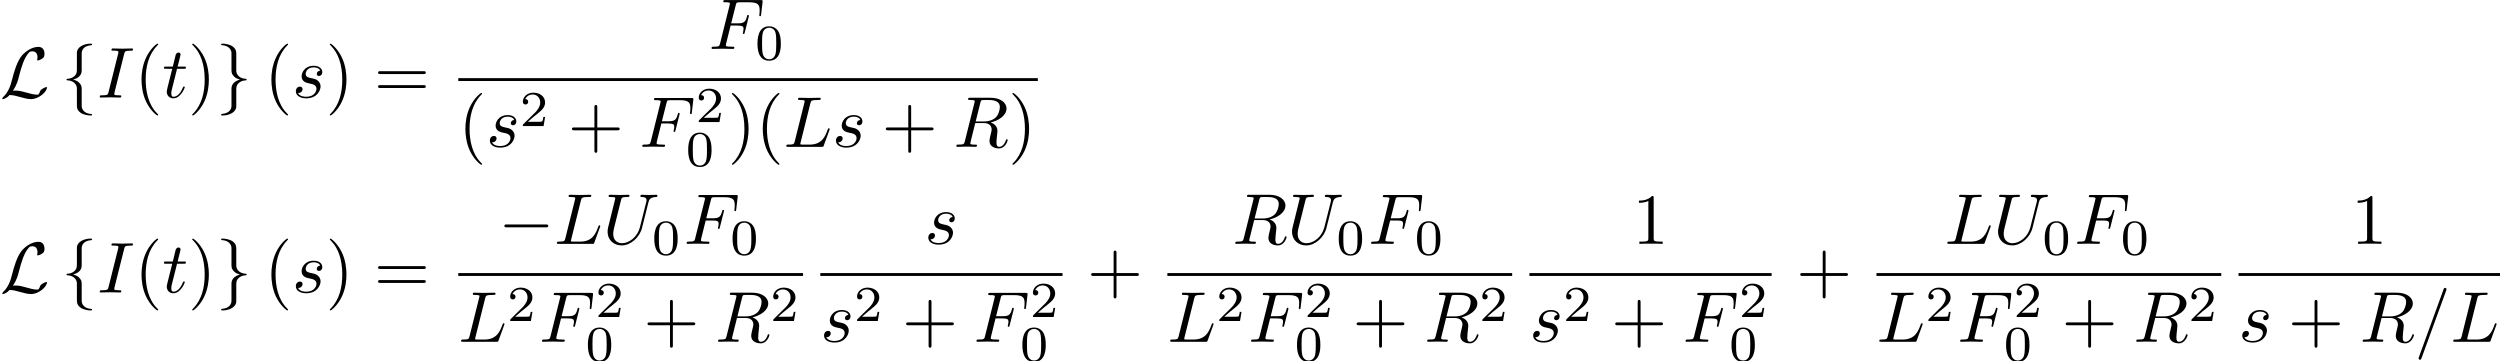
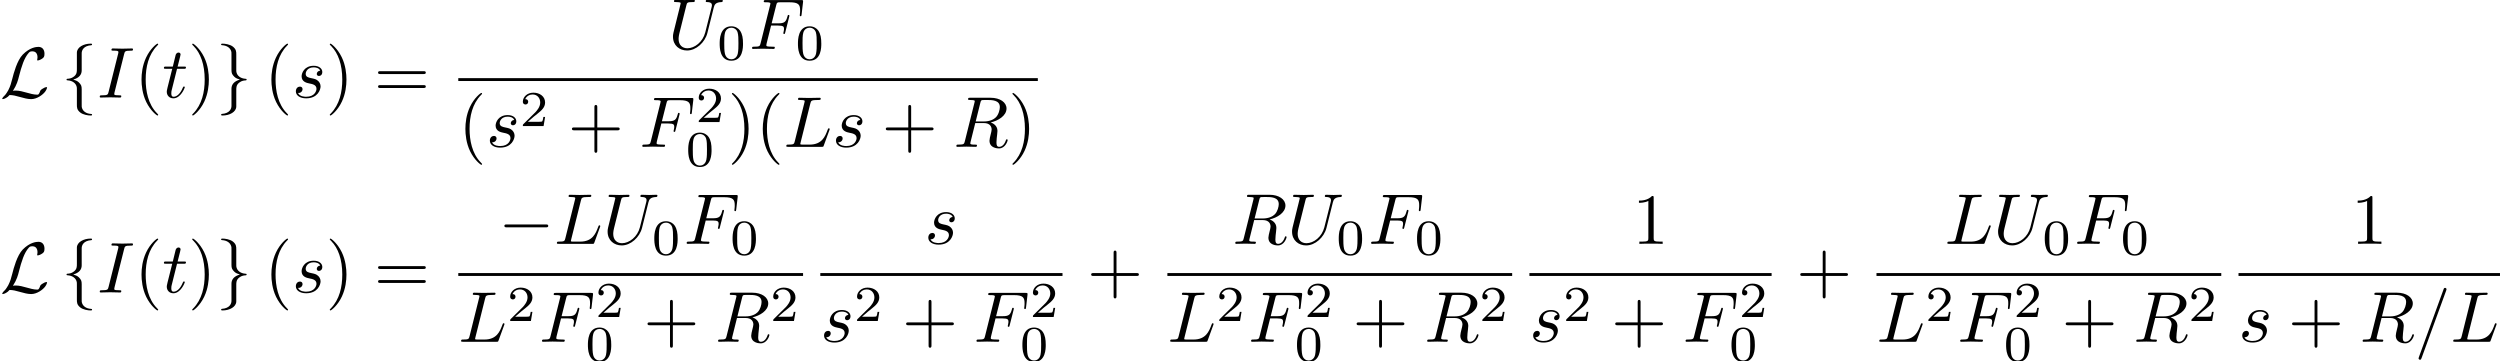
<svg xmlns="http://www.w3.org/2000/svg" xmlns:xlink="http://www.w3.org/1999/xlink" height="75.054pt" version="1.1" viewBox="92.653 110.623 519.857 75.054" width="519.857pt">
  <defs>
    <path d="M6.565 -2.291C6.735 -2.291 6.914 -2.291 6.914 -2.491S6.735 -2.69 6.565 -2.69H1.176C1.006 -2.69 0.827 -2.69 0.827 -2.491S1.006 -2.291 1.176 -2.291H6.565Z" id="g0-0" />
    <path d="M1.793 -0.927C2.331 -1.763 2.501 -2.401 2.63 -2.929C2.979 -4.304 3.357 -5.499 3.975 -6.187C4.095 -6.316 4.174 -6.406 4.493 -6.406C5.181 -6.406 5.2 -5.719 5.2 -5.579C5.2 -5.4 5.151 -5.26 5.151 -5.21C5.151 -5.141 5.21 -5.141 5.22 -5.141C5.38 -5.141 5.649 -5.25 5.898 -5.43C6.077 -5.569 6.167 -5.669 6.167 -6.077C6.167 -6.615 5.888 -7.024 5.33 -7.024C5.011 -7.024 4.135 -6.944 3.158 -5.958C2.361 -5.141 1.893 -3.347 1.704 -2.6C1.524 -1.913 1.445 -1.604 1.146 -1.006C1.076 -0.887 0.817 -0.448 0.677 -0.319C0.408 -0.07 0.309 0.11 0.309 0.159C0.309 0.179 0.329 0.219 0.399 0.219C0.438 0.219 0.648 0.179 0.907 0.01C1.076 -0.09 1.096 -0.11 1.325 -0.349C1.823 -0.339 2.172 -0.249 2.8 -0.07C3.308 0.07 3.816 0.219 4.324 0.219C5.131 0.219 5.948 -0.389 6.266 -0.827C6.466 -1.096 6.526 -1.345 6.526 -1.375C6.526 -1.445 6.466 -1.445 6.456 -1.445C6.296 -1.445 6.057 -1.335 5.888 -1.215C5.619 -1.046 5.599 -0.986 5.539 -0.817C5.489 -0.658 5.43 -0.578 5.39 -0.518C5.31 -0.399 5.3 -0.399 5.151 -0.399C4.672 -0.399 4.174 -0.548 3.517 -0.727C3.238 -0.807 2.69 -0.966 2.192 -0.966C2.062 -0.966 1.923 -0.956 1.793 -0.927Z" id="g0-76" />
    <path d="M2.819 -6.147C2.819 -6.545 3.078 -7.183 4.164 -7.253C4.214 -7.263 4.254 -7.303 4.254 -7.362C4.254 -7.472 4.174 -7.472 4.065 -7.472C3.068 -7.472 2.162 -6.964 2.152 -6.227V-3.955C2.152 -3.567 2.152 -3.248 1.753 -2.919C1.405 -2.63 1.026 -2.61 0.807 -2.6C0.757 -2.59 0.717 -2.55 0.717 -2.491C0.717 -2.391 0.777 -2.391 0.877 -2.381C1.534 -2.341 2.012 -1.983 2.122 -1.494C2.152 -1.385 2.152 -1.365 2.152 -1.006V0.966C2.152 1.385 2.152 1.704 2.63 2.082C3.019 2.381 3.676 2.491 4.065 2.491C4.174 2.491 4.254 2.491 4.254 2.381C4.254 2.281 4.194 2.281 4.095 2.271C3.467 2.232 2.979 1.913 2.849 1.405C2.819 1.315 2.819 1.295 2.819 0.936V-1.156C2.819 -1.614 2.74 -1.783 2.421 -2.102C2.212 -2.311 1.923 -2.411 1.644 -2.491C2.461 -2.72 2.819 -3.178 2.819 -3.756V-6.147Z" id="g0-102" />
    <path d="M2.152 1.166C2.152 1.564 1.893 2.202 0.807 2.271C0.757 2.281 0.717 2.321 0.717 2.381C0.717 2.491 0.827 2.491 0.917 2.491C1.883 2.491 2.809 2.002 2.819 1.245V-1.026C2.819 -1.415 2.819 -1.734 3.218 -2.062C3.567 -2.351 3.945 -2.371 4.164 -2.381C4.214 -2.391 4.254 -2.431 4.254 -2.491C4.254 -2.59 4.194 -2.59 4.095 -2.6C3.437 -2.64 2.959 -2.999 2.849 -3.487C2.819 -3.597 2.819 -3.616 2.819 -3.975V-5.948C2.819 -6.366 2.819 -6.685 2.341 -7.064C1.943 -7.372 1.255 -7.472 0.917 -7.472C0.827 -7.472 0.717 -7.472 0.717 -7.362C0.717 -7.263 0.777 -7.263 0.877 -7.253C1.504 -7.213 1.993 -6.894 2.122 -6.386C2.152 -6.296 2.152 -6.276 2.152 -5.918V-3.826C2.152 -3.367 2.232 -3.198 2.55 -2.879C2.76 -2.67 3.049 -2.57 3.328 -2.491C2.511 -2.262 2.152 -1.803 2.152 -1.225V1.166Z" id="g0-103" />
    <path d="M3.599 -2.225C3.599 -2.992 3.508 -3.543 3.187 -4.031C2.971 -4.352 2.538 -4.631 1.981 -4.631C0.363 -4.631 0.363 -2.727 0.363 -2.225S0.363 0.139 1.981 0.139S3.599 -1.723 3.599 -2.225ZM1.981 -0.056C1.66 -0.056 1.234 -0.244 1.095 -0.816C0.997 -1.227 0.997 -1.799 0.997 -2.315C0.997 -2.824 0.997 -3.354 1.102 -3.738C1.248 -4.289 1.695 -4.435 1.981 -4.435C2.357 -4.435 2.72 -4.205 2.845 -3.801C2.957 -3.424 2.964 -2.922 2.964 -2.315C2.964 -1.799 2.964 -1.283 2.873 -0.844C2.734 -0.209 2.26 -0.056 1.981 -0.056Z" id="g3-48" />
    <path d="M3.522 -1.269H3.285C3.264 -1.116 3.194 -0.704 3.103 -0.635C3.048 -0.593 2.511 -0.593 2.413 -0.593H1.13C1.862 -1.241 2.106 -1.437 2.525 -1.764C3.041 -2.176 3.522 -2.608 3.522 -3.271C3.522 -4.115 2.783 -4.631 1.89 -4.631C1.025 -4.631 0.439 -4.024 0.439 -3.382C0.439 -3.027 0.739 -2.992 0.809 -2.992C0.976 -2.992 1.179 -3.11 1.179 -3.361C1.179 -3.487 1.13 -3.731 0.767 -3.731C0.983 -4.226 1.458 -4.38 1.785 -4.38C2.483 -4.38 2.845 -3.836 2.845 -3.271C2.845 -2.664 2.413 -2.183 2.19 -1.932L0.509 -0.272C0.439 -0.209 0.439 -0.195 0.439 0H3.313L3.522 -1.269Z" id="g3-50" />
    <path d="M3.298 2.391C3.298 2.361 3.298 2.341 3.128 2.172C1.883 0.917 1.564 -0.966 1.564 -2.491C1.564 -4.224 1.943 -5.958 3.168 -7.203C3.298 -7.323 3.298 -7.342 3.298 -7.372C3.298 -7.442 3.258 -7.472 3.198 -7.472C3.098 -7.472 2.202 -6.795 1.614 -5.529C1.106 -4.433 0.986 -3.328 0.986 -2.491C0.986 -1.714 1.096 -0.508 1.644 0.618C2.242 1.843 3.098 2.491 3.198 2.491C3.258 2.491 3.298 2.461 3.298 2.391Z" id="g2-40" />
    <path d="M2.879 -2.491C2.879 -3.268 2.77 -4.473 2.222 -5.599C1.624 -6.824 0.767 -7.472 0.667 -7.472C0.608 -7.472 0.568 -7.432 0.568 -7.372C0.568 -7.342 0.568 -7.323 0.757 -7.143C1.734 -6.157 2.301 -4.573 2.301 -2.491C2.301 -0.787 1.933 0.966 0.697 2.222C0.568 2.341 0.568 2.361 0.568 2.391C0.568 2.451 0.608 2.491 0.667 2.491C0.767 2.491 1.664 1.813 2.252 0.548C2.76 -0.548 2.879 -1.654 2.879 -2.491Z" id="g2-41" />
    <path d="M4.075 -2.291H6.854C6.994 -2.291 7.183 -2.291 7.183 -2.491S6.994 -2.69 6.854 -2.69H4.075V-5.479C4.075 -5.619 4.075 -5.808 3.875 -5.808S3.676 -5.619 3.676 -5.479V-2.69H0.887C0.747 -2.69 0.558 -2.69 0.558 -2.491S0.747 -2.291 0.887 -2.291H3.676V0.498C3.676 0.638 3.676 0.827 3.875 0.827S4.075 0.638 4.075 0.498V-2.291Z" id="g2-43" />
    <path d="M2.929 -6.376C2.929 -6.615 2.929 -6.635 2.7 -6.635C2.082 -5.998 1.205 -5.998 0.887 -5.998V-5.689C1.086 -5.689 1.674 -5.689 2.192 -5.948V-0.787C2.192 -0.428 2.162 -0.309 1.265 -0.309H0.946V0C1.295 -0.03 2.162 -0.03 2.56 -0.03S3.826 -0.03 4.174 0V-0.309H3.856C2.959 -0.309 2.929 -0.418 2.929 -0.787V-6.376Z" id="g2-49" />
    <path d="M6.844 -3.258C6.994 -3.258 7.183 -3.258 7.183 -3.457S6.994 -3.656 6.854 -3.656H0.887C0.747 -3.656 0.558 -3.656 0.558 -3.457S0.747 -3.258 0.897 -3.258H6.844ZM6.854 -1.325C6.994 -1.325 7.183 -1.325 7.183 -1.524S6.994 -1.724 6.844 -1.724H0.897C0.747 -1.724 0.558 -1.724 0.558 -1.524S0.747 -1.325 0.887 -1.325H6.854Z" id="g2-61" />
    <path d="M4.374 -7.093C4.423 -7.223 4.423 -7.263 4.423 -7.273C4.423 -7.382 4.334 -7.472 4.224 -7.472C4.154 -7.472 4.085 -7.442 4.055 -7.382L0.598 2.112C0.548 2.242 0.548 2.281 0.548 2.291C0.548 2.401 0.638 2.491 0.747 2.491C0.877 2.491 0.907 2.421 0.966 2.252L4.374 -7.093Z" id="g1-61" />
    <path d="M3.019 -3.238H3.985C4.732 -3.238 4.812 -3.078 4.812 -2.79C4.812 -2.72 4.812 -2.6 4.742 -2.301C4.722 -2.252 4.712 -2.212 4.712 -2.192C4.712 -2.112 4.772 -2.072 4.832 -2.072C4.932 -2.072 4.932 -2.102 4.981 -2.281L5.529 -4.443C5.559 -4.553 5.559 -4.573 5.559 -4.603C5.559 -4.623 5.539 -4.712 5.44 -4.712S5.33 -4.663 5.29 -4.503C5.081 -3.726 4.852 -3.547 4.005 -3.547H3.098L3.736 -6.077C3.826 -6.426 3.836 -6.466 4.274 -6.466H5.589C6.814 -6.466 7.044 -6.137 7.044 -5.37C7.044 -5.141 7.044 -5.101 7.014 -4.832C6.994 -4.702 6.994 -4.682 6.994 -4.653C6.994 -4.603 7.024 -4.533 7.113 -4.533C7.223 -4.533 7.233 -4.593 7.253 -4.782L7.452 -6.506C7.482 -6.775 7.432 -6.775 7.183 -6.775H2.301C2.102 -6.775 2.002 -6.775 2.002 -6.575C2.002 -6.466 2.092 -6.466 2.281 -6.466C2.65 -6.466 2.929 -6.466 2.929 -6.286C2.929 -6.247 2.929 -6.227 2.879 -6.047L1.564 -0.777C1.465 -0.389 1.445 -0.309 0.658 -0.309C0.488 -0.309 0.379 -0.309 0.379 -0.12C0.379 0 0.498 0 0.528 0C0.817 0 1.554 -0.03 1.843 -0.03C2.172 -0.03 2.999 0 3.328 0C3.417 0 3.537 0 3.537 -0.189C3.537 -0.269 3.477 -0.289 3.477 -0.299C3.447 -0.309 3.427 -0.309 3.198 -0.309C2.979 -0.309 2.929 -0.309 2.68 -0.329C2.391 -0.359 2.361 -0.399 2.361 -0.528C2.361 -0.548 2.361 -0.608 2.401 -0.757L3.019 -3.238Z" id="g1-70" />
    <path d="M3.726 -6.037C3.816 -6.396 3.846 -6.496 4.633 -6.496C4.872 -6.496 4.951 -6.496 4.951 -6.685C4.951 -6.804 4.842 -6.804 4.802 -6.804C4.513 -6.804 3.776 -6.775 3.487 -6.775C3.188 -6.775 2.461 -6.804 2.162 -6.804C2.092 -6.804 1.963 -6.804 1.963 -6.605C1.963 -6.496 2.052 -6.496 2.242 -6.496C2.66 -6.496 2.929 -6.496 2.929 -6.306C2.929 -6.257 2.929 -6.237 2.909 -6.147L1.564 -0.777C1.474 -0.408 1.445 -0.309 0.658 -0.309C0.428 -0.309 0.339 -0.309 0.339 -0.11C0.339 0 0.458 0 0.488 0C0.777 0 1.504 -0.03 1.793 -0.03C2.092 -0.03 2.829 0 3.128 0C3.208 0 3.328 0 3.328 -0.189C3.328 -0.309 3.248 -0.309 3.029 -0.309C2.849 -0.309 2.8 -0.309 2.6 -0.329C2.391 -0.349 2.351 -0.389 2.351 -0.498C2.351 -0.578 2.371 -0.658 2.391 -0.727L3.726 -6.037Z" id="g1-73" />
    <path d="M3.726 -6.027C3.816 -6.386 3.846 -6.496 4.782 -6.496C5.081 -6.496 5.161 -6.496 5.161 -6.685C5.161 -6.804 5.051 -6.804 5.001 -6.804C4.672 -6.804 3.856 -6.775 3.527 -6.775C3.228 -6.775 2.501 -6.804 2.202 -6.804C2.132 -6.804 2.012 -6.804 2.012 -6.605C2.012 -6.496 2.102 -6.496 2.291 -6.496C2.311 -6.496 2.501 -6.496 2.67 -6.476C2.849 -6.456 2.939 -6.446 2.939 -6.316C2.939 -6.276 2.929 -6.247 2.899 -6.127L1.564 -0.777C1.465 -0.389 1.445 -0.309 0.658 -0.309C0.488 -0.309 0.389 -0.309 0.389 -0.11C0.389 0 0.478 0 0.658 0H5.27C5.509 0 5.519 0 5.579 -0.169L6.366 -2.321C6.406 -2.431 6.406 -2.451 6.406 -2.461C6.406 -2.501 6.376 -2.57 6.286 -2.57S6.187 -2.521 6.117 -2.361C5.778 -1.445 5.34 -0.309 3.616 -0.309H2.68C2.54 -0.309 2.521 -0.309 2.461 -0.319C2.361 -0.329 2.331 -0.339 2.331 -0.418C2.331 -0.448 2.331 -0.468 2.381 -0.648L3.726 -6.027Z" id="g1-76" />
    <path d="M3.736 -6.117C3.796 -6.356 3.826 -6.456 4.015 -6.486C4.105 -6.496 4.423 -6.496 4.623 -6.496C5.33 -6.496 6.436 -6.496 6.436 -5.509C6.436 -5.171 6.276 -4.483 5.888 -4.095C5.629 -3.836 5.101 -3.517 4.204 -3.517H3.088L3.736 -6.117ZM5.171 -3.387C6.177 -3.606 7.362 -4.304 7.362 -5.31C7.362 -6.167 6.466 -6.804 5.161 -6.804H2.321C2.122 -6.804 2.032 -6.804 2.032 -6.605C2.032 -6.496 2.122 -6.496 2.311 -6.496C2.331 -6.496 2.521 -6.496 2.69 -6.476C2.869 -6.456 2.959 -6.446 2.959 -6.316C2.959 -6.276 2.949 -6.247 2.919 -6.127L1.584 -0.777C1.484 -0.389 1.465 -0.309 0.677 -0.309C0.498 -0.309 0.408 -0.309 0.408 -0.11C0.408 0 0.528 0 0.548 0C0.827 0 1.524 -0.03 1.803 -0.03S2.79 0 3.068 0C3.148 0 3.268 0 3.268 -0.199C3.268 -0.309 3.178 -0.309 2.989 -0.309C2.62 -0.309 2.341 -0.309 2.341 -0.488C2.341 -0.548 2.361 -0.598 2.371 -0.658L3.029 -3.298H4.214C5.121 -3.298 5.3 -2.74 5.3 -2.391C5.3 -2.242 5.22 -1.933 5.161 -1.704C5.091 -1.425 5.001 -1.056 5.001 -0.857C5.001 0.219 6.197 0.219 6.326 0.219C7.173 0.219 7.522 -0.787 7.522 -0.927C7.522 -1.046 7.412 -1.046 7.402 -1.046C7.313 -1.046 7.293 -0.976 7.273 -0.907C7.024 -0.169 6.595 0 6.366 0C6.037 0 5.968 -0.219 5.968 -0.608C5.968 -0.917 6.027 -1.425 6.067 -1.743C6.087 -1.883 6.107 -2.072 6.107 -2.212C6.107 -2.979 5.44 -3.288 5.171 -3.387Z" id="g1-82" />
    <path d="M6.326 -5.758C6.426 -6.167 6.605 -6.466 7.402 -6.496C7.452 -6.496 7.572 -6.506 7.572 -6.695C7.572 -6.705 7.572 -6.804 7.442 -6.804C7.113 -6.804 6.765 -6.775 6.426 -6.775S5.719 -6.804 5.39 -6.804C5.33 -6.804 5.21 -6.804 5.21 -6.605C5.21 -6.496 5.31 -6.496 5.39 -6.496C5.958 -6.486 6.067 -6.276 6.067 -6.057C6.067 -6.027 6.047 -5.878 6.037 -5.848L5.141 -2.291C4.802 -0.956 3.656 -0.09 2.66 -0.09C1.983 -0.09 1.445 -0.528 1.445 -1.385C1.445 -1.405 1.445 -1.724 1.554 -2.162L2.521 -6.037C2.61 -6.396 2.63 -6.496 3.357 -6.496C3.616 -6.496 3.696 -6.496 3.696 -6.695C3.696 -6.804 3.587 -6.804 3.557 -6.804C3.278 -6.804 2.56 -6.775 2.281 -6.775C1.993 -6.775 1.285 -6.804 0.996 -6.804C0.917 -6.804 0.807 -6.804 0.807 -6.605C0.807 -6.496 0.897 -6.496 1.086 -6.496C1.106 -6.496 1.295 -6.496 1.465 -6.476C1.644 -6.456 1.734 -6.446 1.734 -6.316C1.734 -6.257 1.624 -5.838 1.564 -5.609L1.345 -4.732C1.255 -4.344 0.777 -2.461 0.737 -2.271C0.667 -1.993 0.667 -1.843 0.667 -1.694C0.667 -0.478 1.574 0.219 2.62 0.219C3.875 0.219 5.111 -0.907 5.44 -2.222L6.326 -5.758Z" id="g1-85" />
    <path d="M3.895 -3.726C3.616 -3.716 3.417 -3.497 3.417 -3.278C3.417 -3.138 3.507 -2.989 3.726 -2.989S4.184 -3.158 4.184 -3.547C4.184 -3.995 3.756 -4.403 2.999 -4.403C1.684 -4.403 1.315 -3.387 1.315 -2.949C1.315 -2.172 2.052 -2.022 2.341 -1.963C2.859 -1.863 3.377 -1.753 3.377 -1.205C3.377 -0.946 3.148 -0.11 1.953 -0.11C1.813 -0.11 1.046 -0.11 0.817 -0.638C1.196 -0.588 1.445 -0.887 1.445 -1.166C1.445 -1.395 1.285 -1.514 1.076 -1.514C0.817 -1.514 0.518 -1.305 0.518 -0.857C0.518 -0.289 1.086 0.11 1.943 0.11C3.557 0.11 3.945 -1.096 3.945 -1.544C3.945 -1.903 3.756 -2.152 3.636 -2.271C3.367 -2.55 3.078 -2.6 2.64 -2.69C2.281 -2.77 1.883 -2.839 1.883 -3.288C1.883 -3.577 2.122 -4.184 2.999 -4.184C3.248 -4.184 3.746 -4.115 3.895 -3.726Z" id="g1-115" />
    <path d="M2.052 -3.985H2.989C3.188 -3.985 3.288 -3.985 3.288 -4.184C3.288 -4.294 3.188 -4.294 3.009 -4.294H2.132C2.491 -5.709 2.54 -5.908 2.54 -5.968C2.54 -6.137 2.421 -6.237 2.252 -6.237C2.222 -6.237 1.943 -6.227 1.853 -5.878L1.465 -4.294H0.528C0.329 -4.294 0.229 -4.294 0.229 -4.105C0.229 -3.985 0.309 -3.985 0.508 -3.985H1.385C0.667 -1.156 0.628 -0.986 0.628 -0.807C0.628 -0.269 1.006 0.11 1.544 0.11C2.56 0.11 3.128 -1.345 3.128 -1.425C3.128 -1.524 3.049 -1.524 3.009 -1.524C2.919 -1.524 2.909 -1.494 2.859 -1.385C2.431 -0.349 1.903 -0.11 1.564 -0.11C1.355 -0.11 1.255 -0.239 1.255 -0.568C1.255 -0.807 1.275 -0.877 1.315 -1.046L2.052 -3.985Z" id="g1-116" />
  </defs>
  <g id="page1" transform="matrix(1.5 0 0 1.5 0 0)">
    <use x="61.768" xlink:href="#g0-76" y="87.271" />
    <use x="70.275" xlink:href="#g0-102" y="87.271" />
    <use x="75.256" xlink:href="#g1-73" y="87.271" />
    <use x="80.401" xlink:href="#g2-40" y="87.271" />
    <use x="84.261" xlink:href="#g1-116" y="87.271" />
    <use x="87.845" xlink:href="#g2-41" y="87.271" />
    <use x="91.705" xlink:href="#g0-103" y="87.271" />
    <use x="98.405" xlink:href="#g2-40" y="87.271" />
    <use x="102.265" xlink:href="#g1-115" y="87.271" />
    <use x="106.918" xlink:href="#g2-41" y="87.271" />
    <use x="113.617" xlink:href="#g2-61" y="87.271" />
-     <use x="160.032" xlink:href="#g1-70" y="80.531" />
-     <use x="166.415" xlink:href="#g3-48" y="82.026" />
+     <use x="154.396" xlink:href="#g1-85" y="80.531" />
+     <use x="161.173" xlink:href="#g3-48" y="82.026" />
+     <use x="165.643" xlink:href="#g1-70" y="80.531" />
+     <use x="172.025" xlink:href="#g3-48" y="82.026" />
    <rect height="0.398" width="80.341" x="125.3" y="84.581" />
    <use x="125.3" xlink:href="#g2-40" y="94.105" />
    <use x="129.159" xlink:href="#g1-115" y="94.105" />
    <use x="133.812" xlink:href="#g3-50" y="91.227" />
    <use x="140.495" xlink:href="#g2-43" y="94.105" />
    <use x="150.429" xlink:href="#g1-70" y="94.105" />
    <use x="158.195" xlink:href="#g3-50" y="90.673" />
    <use x="156.812" xlink:href="#g3-48" y="96.762" />
    <use x="162.665" xlink:href="#g2-41" y="94.105" />
    <use x="166.525" xlink:href="#g2-40" y="94.105" />
    <use x="170.384" xlink:href="#g1-76" y="94.105" />
    <use x="177.139" xlink:href="#g1-115" y="94.105" />
    <use x="184.006" xlink:href="#g2-43" y="94.105" />
    <use x="193.939" xlink:href="#g1-82" y="94.105" />
    <use x="201.553" xlink:href="#g2-41" y="94.105" />
    <use x="61.768" xlink:href="#g0-76" y="114.294" />
    <use x="70.275" xlink:href="#g0-102" y="114.294" />
    <use x="75.256" xlink:href="#g1-73" y="114.294" />
    <use x="80.401" xlink:href="#g2-40" y="114.294" />
    <use x="84.261" xlink:href="#g1-116" y="114.294" />
    <use x="87.845" xlink:href="#g2-41" y="114.294" />
    <use x="91.705" xlink:href="#g0-103" y="114.294" />
    <use x="98.405" xlink:href="#g2-40" y="114.294" />
    <use x="102.265" xlink:href="#g1-115" y="114.294" />
    <use x="106.918" xlink:href="#g2-41" y="114.294" />
    <use x="113.617" xlink:href="#g2-61" y="114.294" />
    <use x="130.86" xlink:href="#g0-0" y="107.554" />
    <use x="138.579" xlink:href="#g1-76" y="107.554" />
    <use x="145.334" xlink:href="#g1-85" y="107.554" />
    <use x="152.111" xlink:href="#g3-48" y="109.049" />
    <use x="156.58" xlink:href="#g1-70" y="107.554" />
    <use x="162.963" xlink:href="#g3-48" y="109.049" />
    <rect height="0.398" width="47.797" x="125.3" y="111.604" />
    <use x="125.3" xlink:href="#g1-76" y="121.128" />
    <use x="132.054" xlink:href="#g3-50" y="118.25" />
    <use x="136.524" xlink:href="#g1-70" y="121.128" />
    <use x="144.29" xlink:href="#g3-50" y="117.697" />
    <use x="142.906" xlink:href="#g3-48" y="123.785" />
    <use x="150.973" xlink:href="#g2-43" y="121.128" />
    <use x="160.907" xlink:href="#g1-82" y="121.128" />
    <use x="168.52" xlink:href="#g3-50" y="118.25" />
    <use x="189.94" xlink:href="#g1-115" y="107.554" />
    <rect height="0.398" width="33.575" x="175.487" y="111.604" />
    <use x="175.487" xlink:href="#g1-115" y="121.128" />
    <use x="180.14" xlink:href="#g3-50" y="118.25" />
    <use x="186.823" xlink:href="#g2-43" y="121.128" />
    <use x="196.757" xlink:href="#g1-70" y="121.128" />
    <use x="204.523" xlink:href="#g3-50" y="117.697" />
    <use x="203.139" xlink:href="#g3-48" y="123.785" />
    <use x="212.472" xlink:href="#g2-43" y="114.294" />
    <use x="232.605" xlink:href="#g1-82" y="107.554" />
    <use x="240.218" xlink:href="#g1-85" y="107.554" />
    <use x="246.995" xlink:href="#g3-48" y="109.049" />
    <use x="251.464" xlink:href="#g1-70" y="107.554" />
    <use x="257.847" xlink:href="#g3-48" y="109.049" />
    <rect height="0.398" width="47.797" x="223.601" y="111.604" />
    <use x="223.601" xlink:href="#g1-76" y="121.128" />
    <use x="230.356" xlink:href="#g3-50" y="118.25" />
    <use x="234.825" xlink:href="#g1-70" y="121.128" />
    <use x="242.592" xlink:href="#g3-50" y="117.697" />
    <use x="241.208" xlink:href="#g3-48" y="123.785" />
    <use x="249.275" xlink:href="#g2-43" y="121.128" />
    <use x="259.208" xlink:href="#g1-82" y="121.128" />
    <use x="266.822" xlink:href="#g3-50" y="118.25" />
    <use x="288.086" xlink:href="#g2-49" y="107.554" />
    <rect height="0.398" width="33.575" x="273.789" y="111.604" />
    <use x="273.789" xlink:href="#g1-115" y="121.128" />
    <use x="278.441" xlink:href="#g3-50" y="118.25" />
    <use x="285.124" xlink:href="#g2-43" y="121.128" />
    <use x="295.058" xlink:href="#g1-70" y="121.128" />
    <use x="302.824" xlink:href="#g3-50" y="117.697" />
    <use x="301.441" xlink:href="#g3-48" y="123.785" />
    <use x="310.773" xlink:href="#g2-43" y="114.294" />
    <use x="331.337" xlink:href="#g1-76" y="107.554" />
    <use x="338.092" xlink:href="#g1-85" y="107.554" />
    <use x="344.869" xlink:href="#g3-48" y="109.049" />
    <use x="349.338" xlink:href="#g1-70" y="107.554" />
    <use x="355.721" xlink:href="#g3-48" y="109.049" />
    <rect height="0.398" width="47.797" x="321.903" y="111.604" />
    <use x="321.903" xlink:href="#g1-76" y="121.128" />
    <use x="328.657" xlink:href="#g3-50" y="118.25" />
    <use x="333.127" xlink:href="#g1-70" y="121.128" />
    <use x="340.893" xlink:href="#g3-50" y="117.697" />
    <use x="339.509" xlink:href="#g3-48" y="123.785" />
    <use x="347.576" xlink:href="#g2-43" y="121.128" />
    <use x="357.51" xlink:href="#g1-82" y="121.128" />
    <use x="365.123" xlink:href="#g3-50" y="118.25" />
    <use x="387.724" xlink:href="#g2-49" y="107.554" />
    <rect height="0.398" width="36.249" x="372.09" y="111.604" />
    <use x="372.09" xlink:href="#g1-115" y="121.128" />
    <use x="378.956" xlink:href="#g2-43" y="121.128" />
    <use x="388.89" xlink:href="#g1-82" y="121.128" />
    <use x="396.503" xlink:href="#g1-61" y="121.128" />
    <use x="401.466" xlink:href="#g1-76" y="121.128" />
  </g>
</svg>
